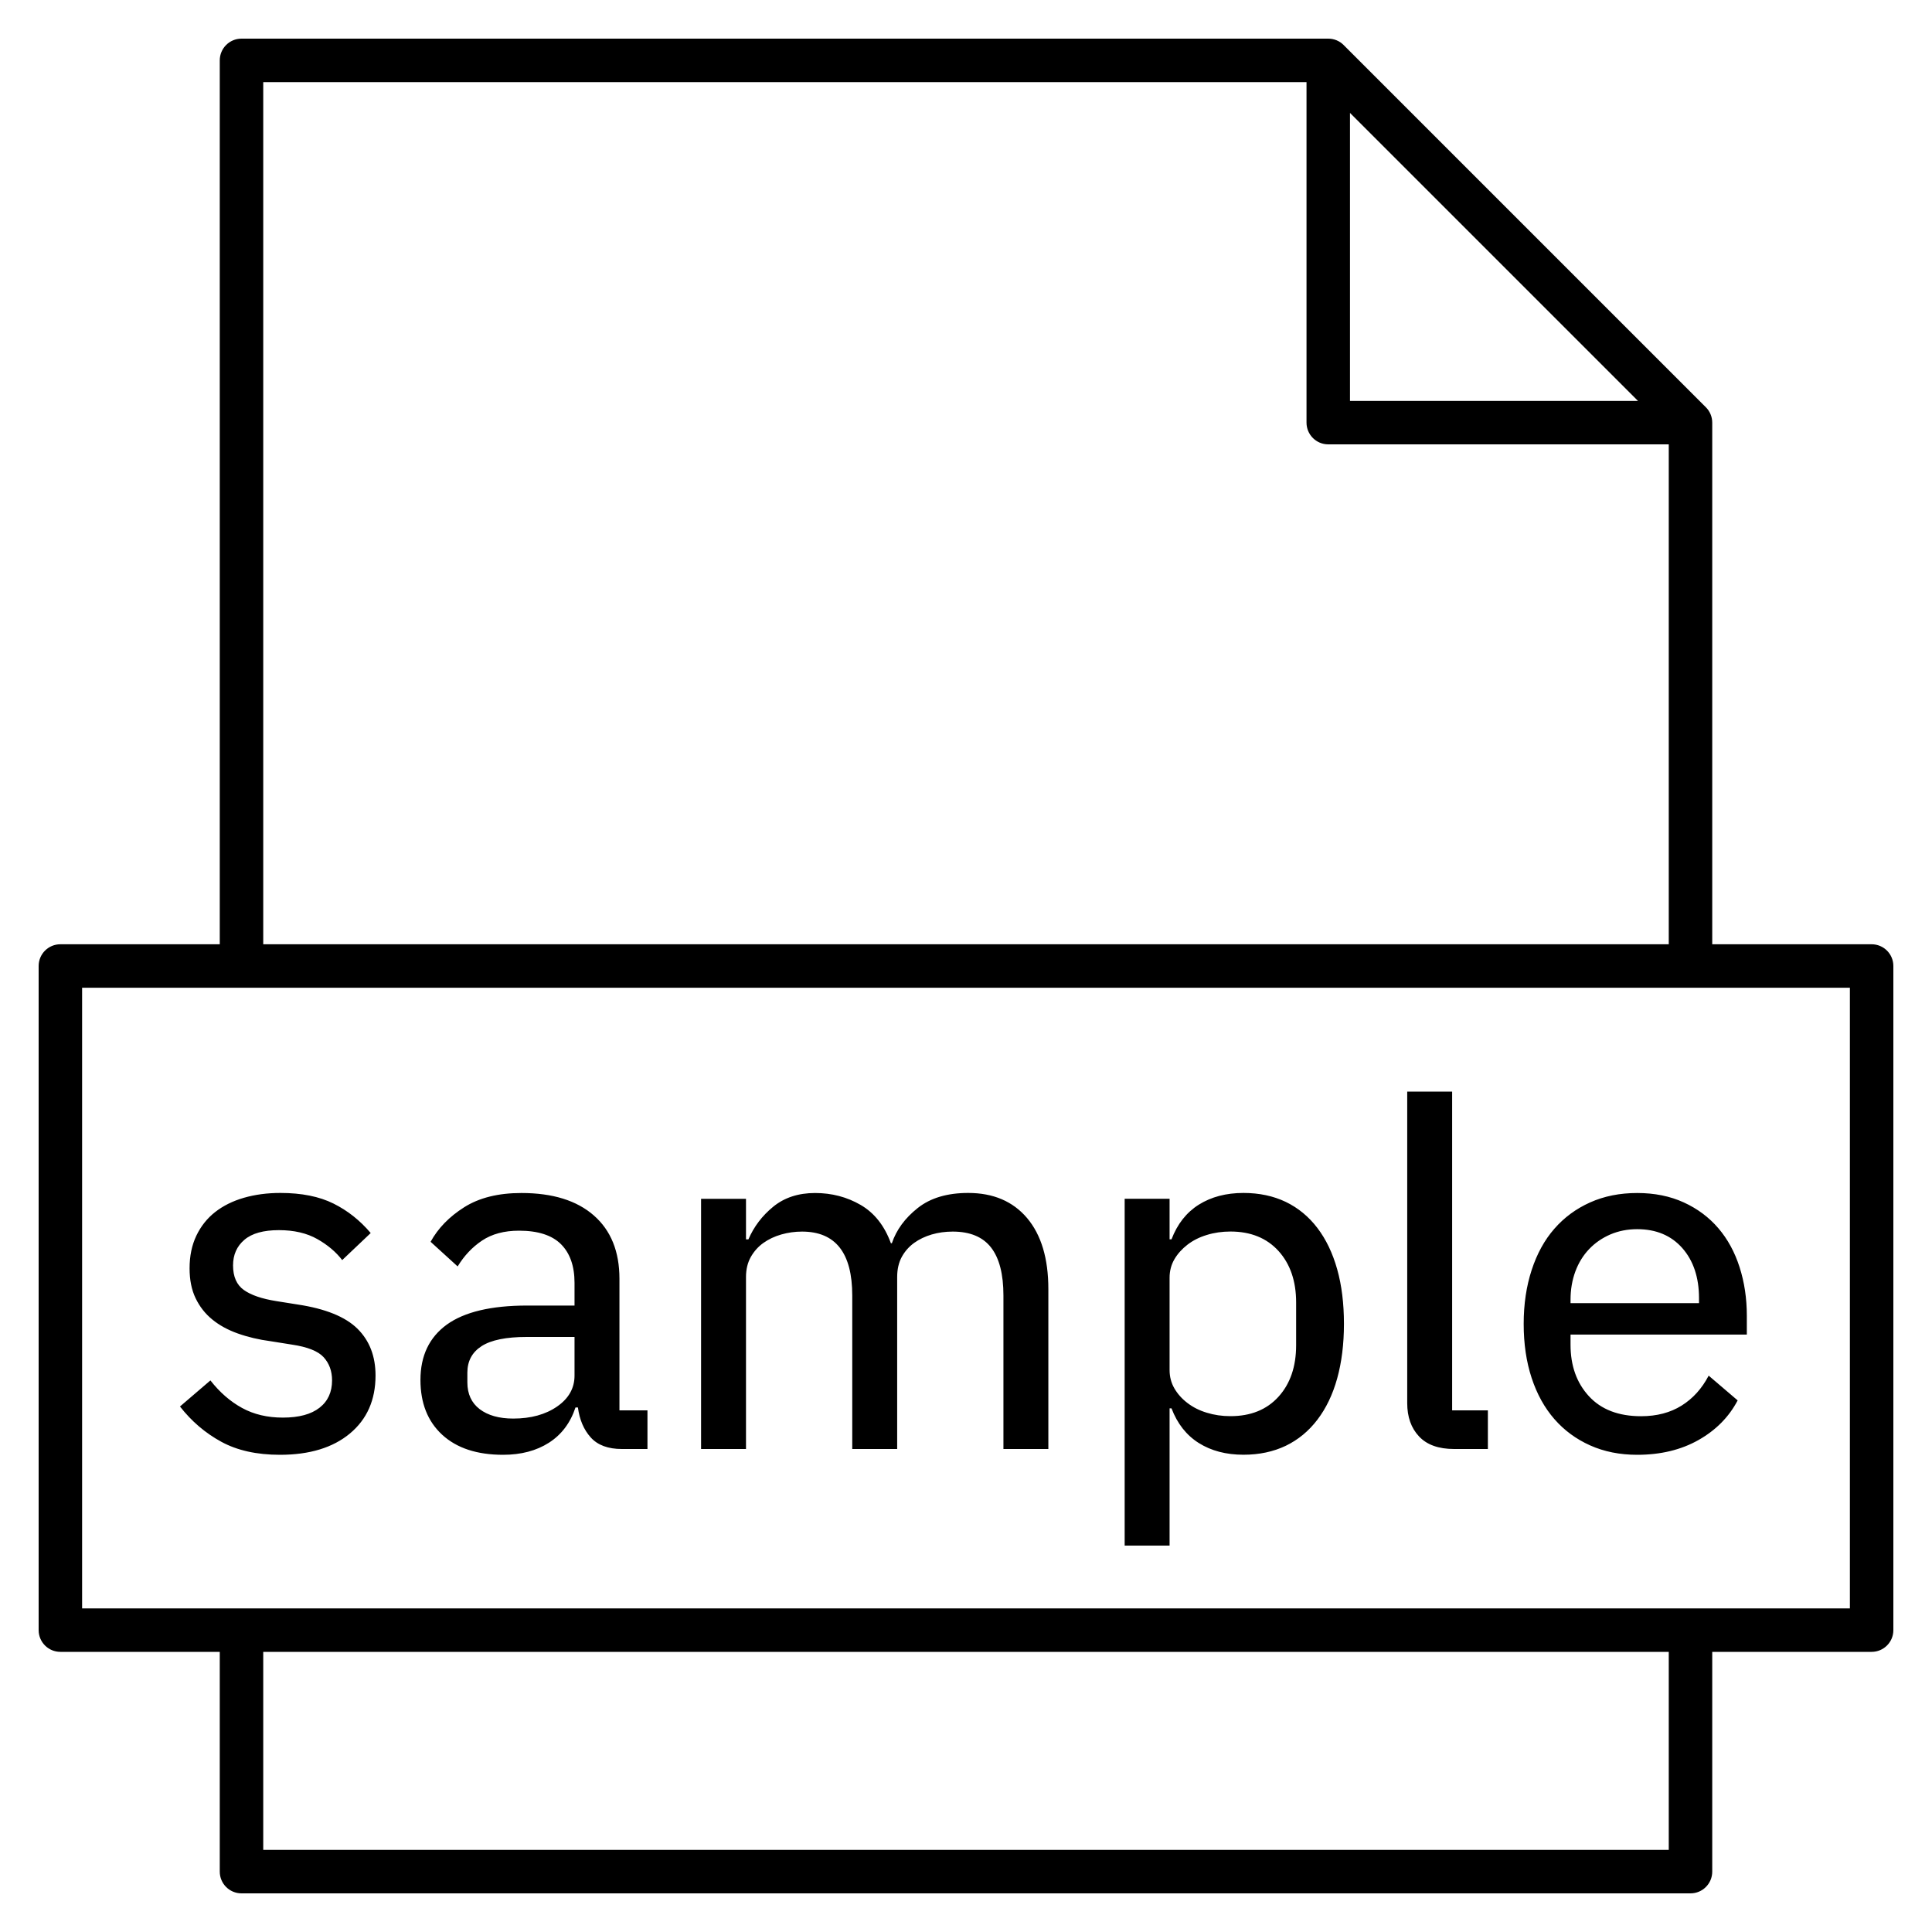
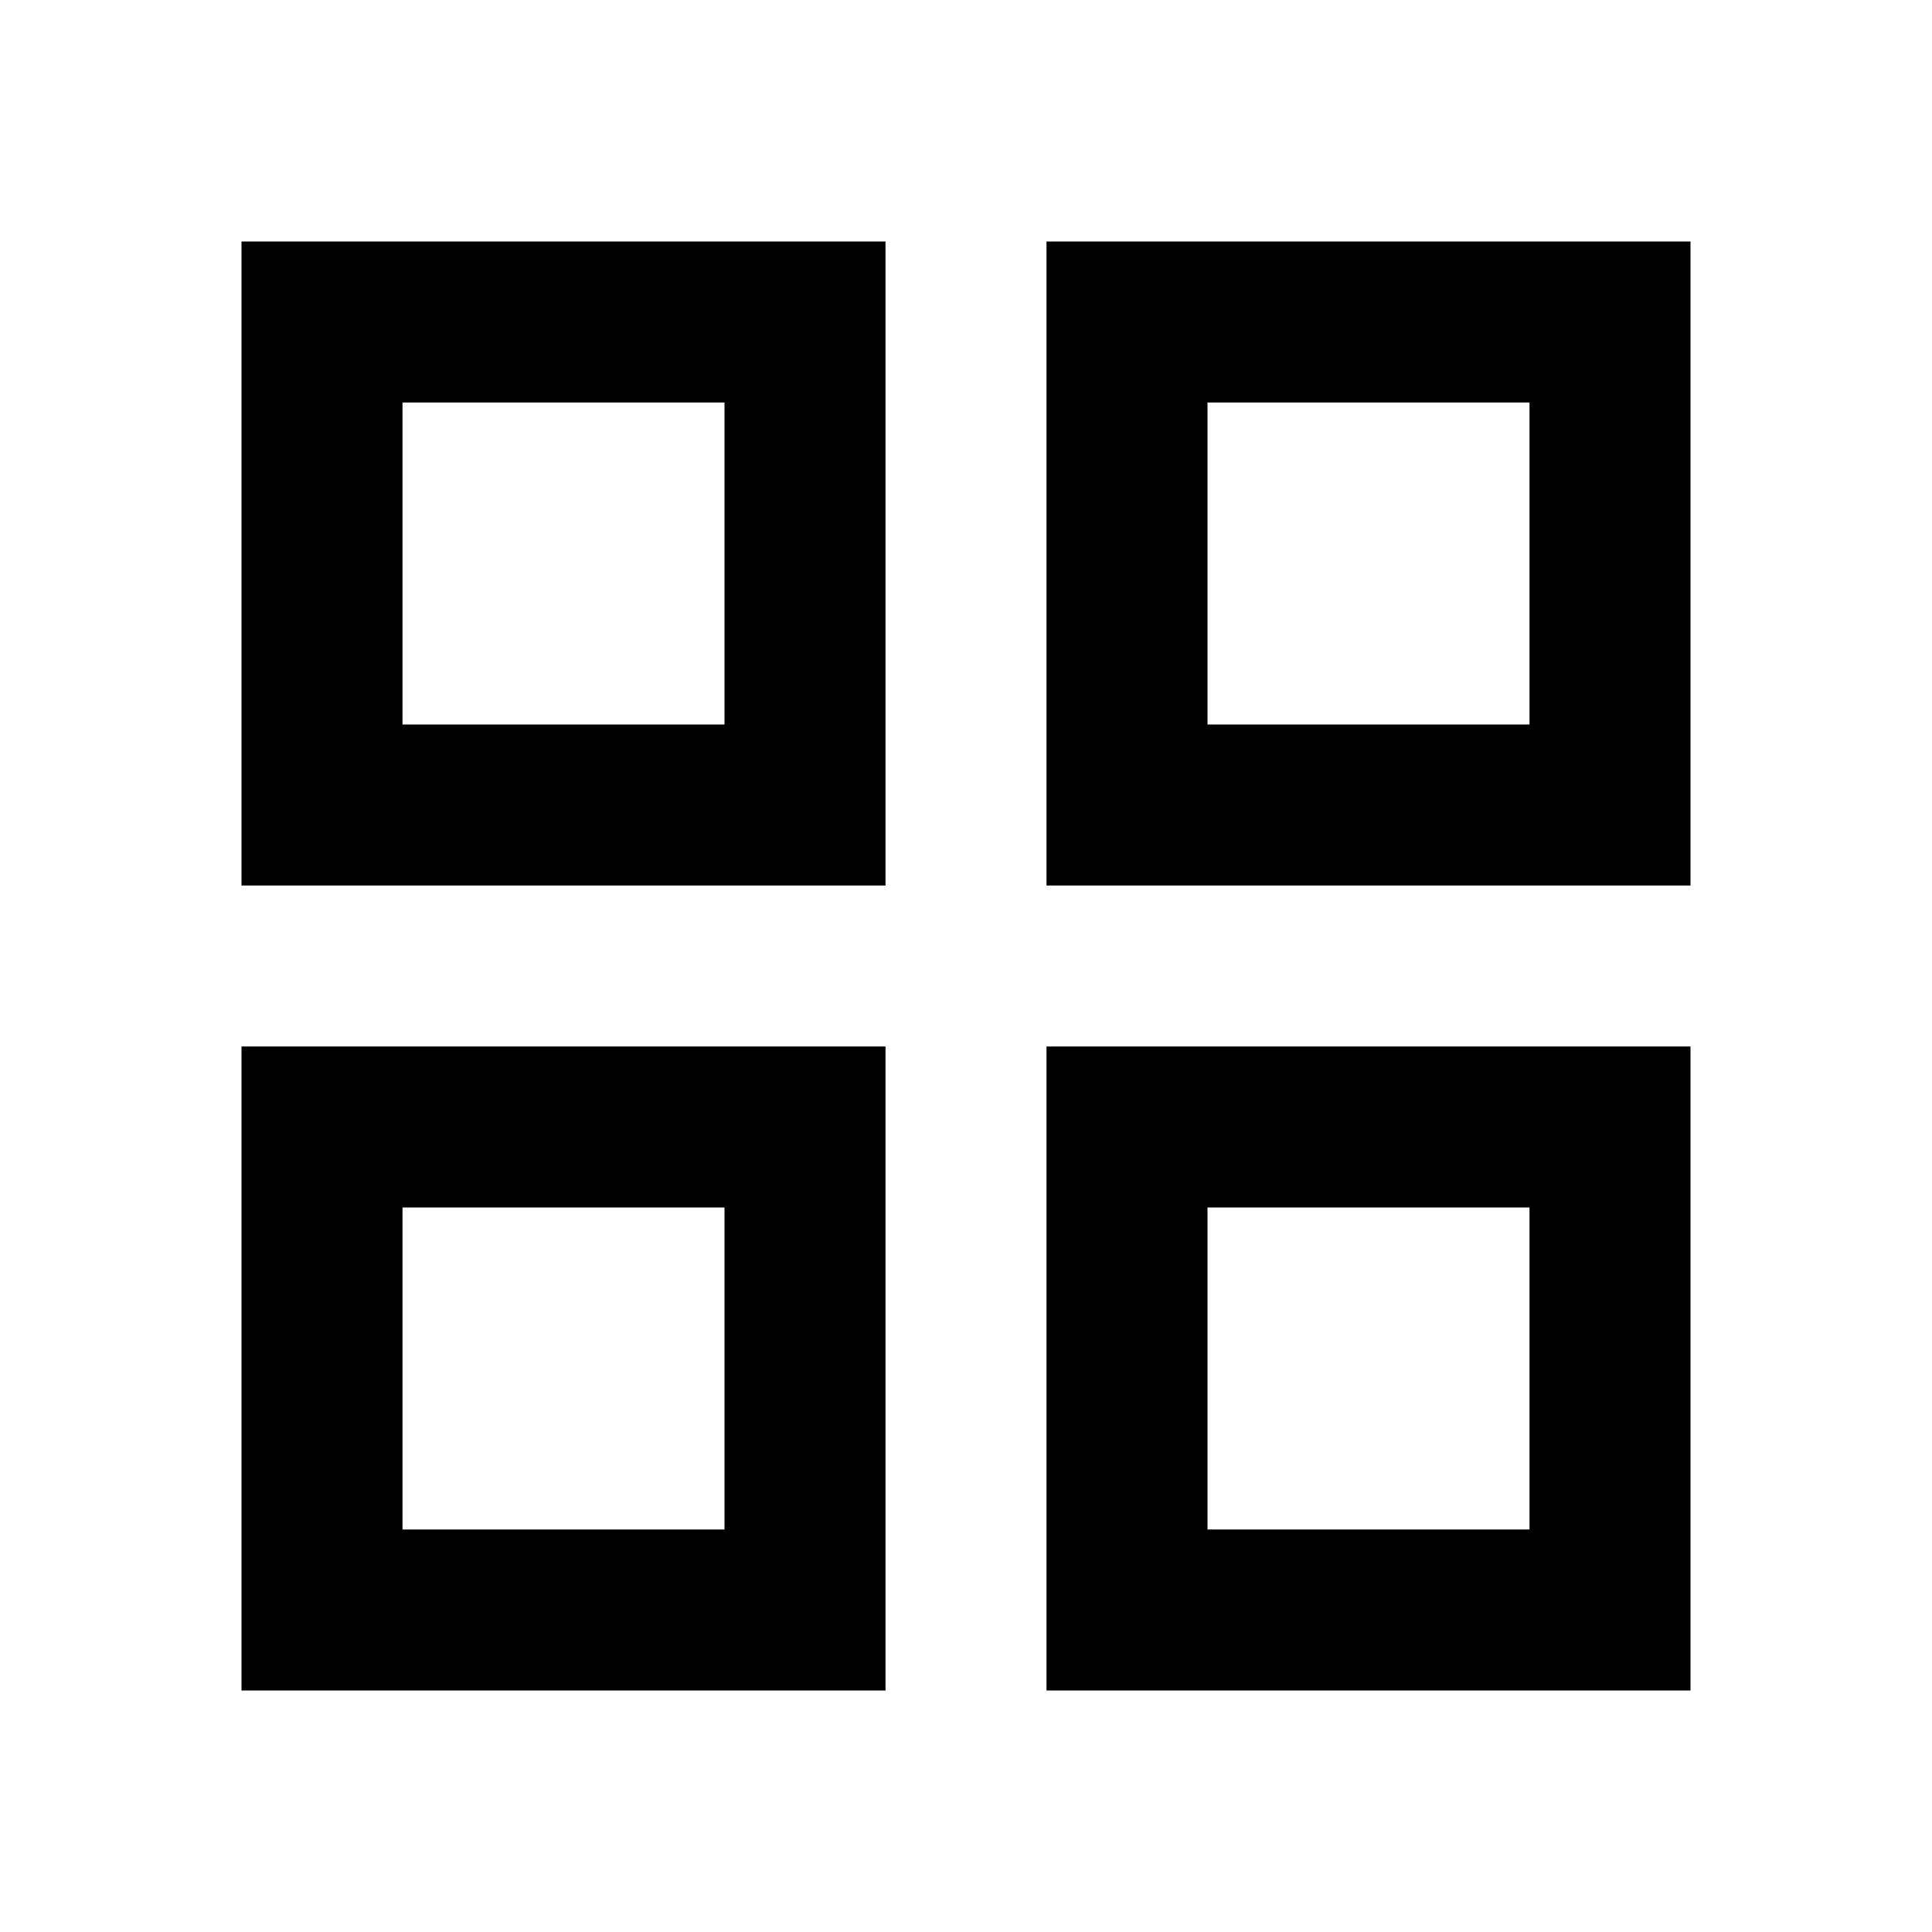
- <svg xmlns="http://www.w3.org/2000/svg" fill="#000000" version="1.1" id="Layer_1" viewBox="0 0 32 32" xml:space="preserve">
-   <path id="sample--file_1_" d="M4.637,24.096c-0.384,0-0.708-0.072-0.972-0.216s-0.492-0.338-0.684-0.584l0.504-0.432  c0.155,0.198,0.33,0.35,0.524,0.456c0.195,0.107,0.42,0.16,0.676,0.16c0.267,0,0.469-0.055,0.608-0.164S5.5,23.056,5.5,22.863  c0-0.154-0.047-0.282-0.14-0.384c-0.093-0.101-0.268-0.17-0.524-0.208l-0.352-0.056c-0.197-0.026-0.378-0.069-0.544-0.128  c-0.166-0.059-0.307-0.136-0.424-0.232c-0.118-0.096-0.209-0.213-0.276-0.352s-0.1-0.304-0.1-0.496c0-0.203,0.037-0.382,0.112-0.54  c0.075-0.157,0.179-0.288,0.312-0.392s0.292-0.183,0.476-0.236c0.184-0.053,0.385-0.08,0.604-0.08c0.352,0,0.645,0.059,0.88,0.176  s0.44,0.28,0.616,0.488l-0.472,0.448c-0.102-0.133-0.239-0.25-0.412-0.348s-0.385-0.148-0.636-0.148  c-0.256,0-0.447,0.053-0.572,0.16c-0.125,0.106-0.188,0.248-0.188,0.424c0,0.187,0.06,0.323,0.18,0.408  c0.12,0.085,0.3,0.146,0.54,0.184l0.352,0.056c0.458,0.069,0.788,0.203,0.988,0.4c0.2,0.198,0.3,0.456,0.3,0.776  c0,0.405-0.142,0.725-0.424,0.96C5.514,23.978,5.127,24.096,4.637,24.096z M10.3,24c-0.229,0-0.401-0.064-0.516-0.192  s-0.185-0.293-0.212-0.496h-0.04c-0.085,0.256-0.232,0.451-0.44,0.584s-0.461,0.2-0.76,0.2c-0.432,0-0.768-0.111-1.008-0.332  s-0.36-0.524-0.36-0.908c0-0.4,0.146-0.705,0.436-0.916c0.291-0.21,0.735-0.316,1.332-0.316h0.784v-0.376  c0-0.277-0.075-0.491-0.224-0.64s-0.381-0.224-0.696-0.224c-0.245,0-0.449,0.055-0.612,0.164C7.821,20.657,7.687,20.8,7.58,20.976  l-0.448-0.408c0.123-0.224,0.308-0.415,0.556-0.572s0.564-0.236,0.948-0.236c0.518,0,0.917,0.124,1.2,0.372s0.424,0.597,0.424,1.049  v2.179h0.464V24H10.3z M8.5,23.496c0.293,0,0.536-0.067,0.728-0.2s0.288-0.304,0.288-0.512v-0.64H8.725  c-0.342,0-0.591,0.051-0.748,0.152c-0.158,0.102-0.236,0.248-0.236,0.44v0.16c0,0.192,0.068,0.34,0.204,0.444  C8.081,23.443,8.266,23.496,8.5,23.496z M11.612,24v-4.144h0.744v0.672h0.04c0.091-0.211,0.228-0.392,0.412-0.542  s0.415-0.226,0.692-0.226s0.529,0.066,0.756,0.198c0.227,0.132,0.394,0.344,0.5,0.634h0.016c0.075-0.222,0.217-0.416,0.428-0.583  c0.21-0.167,0.489-0.25,0.836-0.25c0.416,0,0.741,0.139,0.976,0.416c0.234,0.278,0.352,0.669,0.352,1.176V24H16.62v-2.542  c0-0.353-0.068-0.618-0.204-0.794s-0.348-0.265-0.636-0.265c-0.123,0-0.239,0.016-0.348,0.048s-0.207,0.079-0.292,0.14  c-0.085,0.062-0.153,0.139-0.204,0.232c-0.051,0.094-0.076,0.205-0.076,0.333V24h-0.744v-2.542c0-0.706-0.277-1.059-0.832-1.059  c-0.118,0-0.232,0.016-0.344,0.048c-0.112,0.032-0.21,0.079-0.296,0.14s-0.155,0.139-0.208,0.232  c-0.053,0.094-0.08,0.205-0.08,0.333V24H11.612z M18.628,19.855h0.744v0.672h0.032c0.096-0.253,0.247-0.445,0.452-0.574  c0.206-0.129,0.452-0.194,0.74-0.194c0.261,0,0.495,0.05,0.7,0.148c0.205,0.099,0.38,0.243,0.524,0.432  c0.144,0.189,0.253,0.417,0.328,0.684s0.112,0.568,0.112,0.904c0,0.336-0.038,0.637-0.112,0.904s-0.184,0.495-0.328,0.684  s-0.319,0.333-0.524,0.432c-0.206,0.098-0.439,0.148-0.7,0.148c-0.288,0-0.535-0.065-0.74-0.194s-0.356-0.321-0.452-0.574h-0.032  V25.6h-0.744V19.855z M20.38,23.456c0.336,0,0.601-0.107,0.796-0.322c0.194-0.214,0.292-0.499,0.292-0.853v-0.708  c0-0.354-0.098-0.638-0.292-0.853c-0.195-0.214-0.46-0.322-0.796-0.322c-0.139,0-0.27,0.019-0.392,0.057  c-0.123,0.037-0.229,0.091-0.32,0.161c-0.09,0.07-0.163,0.15-0.216,0.241s-0.08,0.193-0.08,0.306v1.528  c0,0.113,0.027,0.215,0.08,0.306s0.125,0.172,0.216,0.241c0.091,0.07,0.197,0.124,0.32,0.161  C20.111,23.437,20.241,23.456,20.38,23.456z M24.084,24c-0.256,0-0.45-0.069-0.58-0.208c-0.131-0.139-0.196-0.323-0.196-0.552v-5.16  h0.744v5.28h0.592V24H24.084z M27.117,24.096c-0.288,0-0.548-0.052-0.78-0.156s-0.429-0.249-0.592-0.436s-0.288-0.413-0.376-0.68  s-0.132-0.565-0.132-0.896c0-0.326,0.044-0.623,0.132-0.892c0.088-0.27,0.213-0.498,0.376-0.684c0.163-0.187,0.36-0.332,0.592-0.436  s0.492-0.156,0.78-0.156s0.545,0.052,0.772,0.156s0.417,0.246,0.572,0.427s0.272,0.396,0.352,0.646s0.12,0.518,0.12,0.805v0.311  h-2.92v0.168c0,0.347,0.101,0.631,0.304,0.852s0.491,0.332,0.864,0.332c0.261,0,0.485-0.059,0.672-0.176s0.336-0.282,0.448-0.496  l0.48,0.41c-0.144,0.274-0.36,0.493-0.648,0.656S27.506,24.096,27.117,24.096z M27.117,20.359c-0.16,0-0.308,0.029-0.444,0.087  c-0.136,0.059-0.253,0.139-0.352,0.243s-0.175,0.227-0.228,0.37s-0.08,0.299-0.08,0.469v0.056h2.128v-0.08  c0-0.344-0.092-0.621-0.276-0.831C27.681,20.464,27.431,20.359,27.117,20.359z M31,15.64h-2.64V7c0-0.096-0.038-0.187-0.105-0.254  l-6-6C22.188,0.678,22.096,0.64,22,0.64H4C3.801,0.64,3.64,0.801,3.64,1v14.64H1c-0.199,0-0.36,0.161-0.36,0.36v11  c0,0.199,0.161,0.36,0.36,0.36h2.64V31c0,0.199,0.161,0.36,0.36,0.36h24c0.199,0,0.36-0.161,0.36-0.36v-3.64H31  c0.199,0,0.36-0.161,0.36-0.36V16C31.36,15.801,31.199,15.64,31,15.64z M22.36,1.87l4.771,4.771H22.36V1.87z M4.36,1.36h17.28V7  c0,0.199,0.161,0.36,0.36,0.36h5.64v8.28H4.36V1.36z M27.64,30.64H4.36v-3.28h23.28C27.64,27.36,27.64,30.64,27.64,30.64z   M30.64,26.64H1.36V16.36h29.28C30.64,16.36,30.64,26.64,30.64,26.64z" />
-   <rect id="_Transparent_Rectangle" style="fill:none;" width="32" height="32" />
+ <svg xmlns="http://www.w3.org/2000/svg" height="24px" viewBox="0 -960 960 960" width="24px">
+   <path d="M120-520v-320h320v320H120Zm0 400v-320h320v320H120Zm400-400v-320h320v320H520Zm0 400v-320h320v320H520ZM200-600h160v-160H200v160Zm400 0h160v-160H600v160Zm0 400h160v-160H600v160Zm-400 0h160v-160H200v160Zm400-400Zm0 240Zm-240 0Zm0-240Z" />
</svg>
